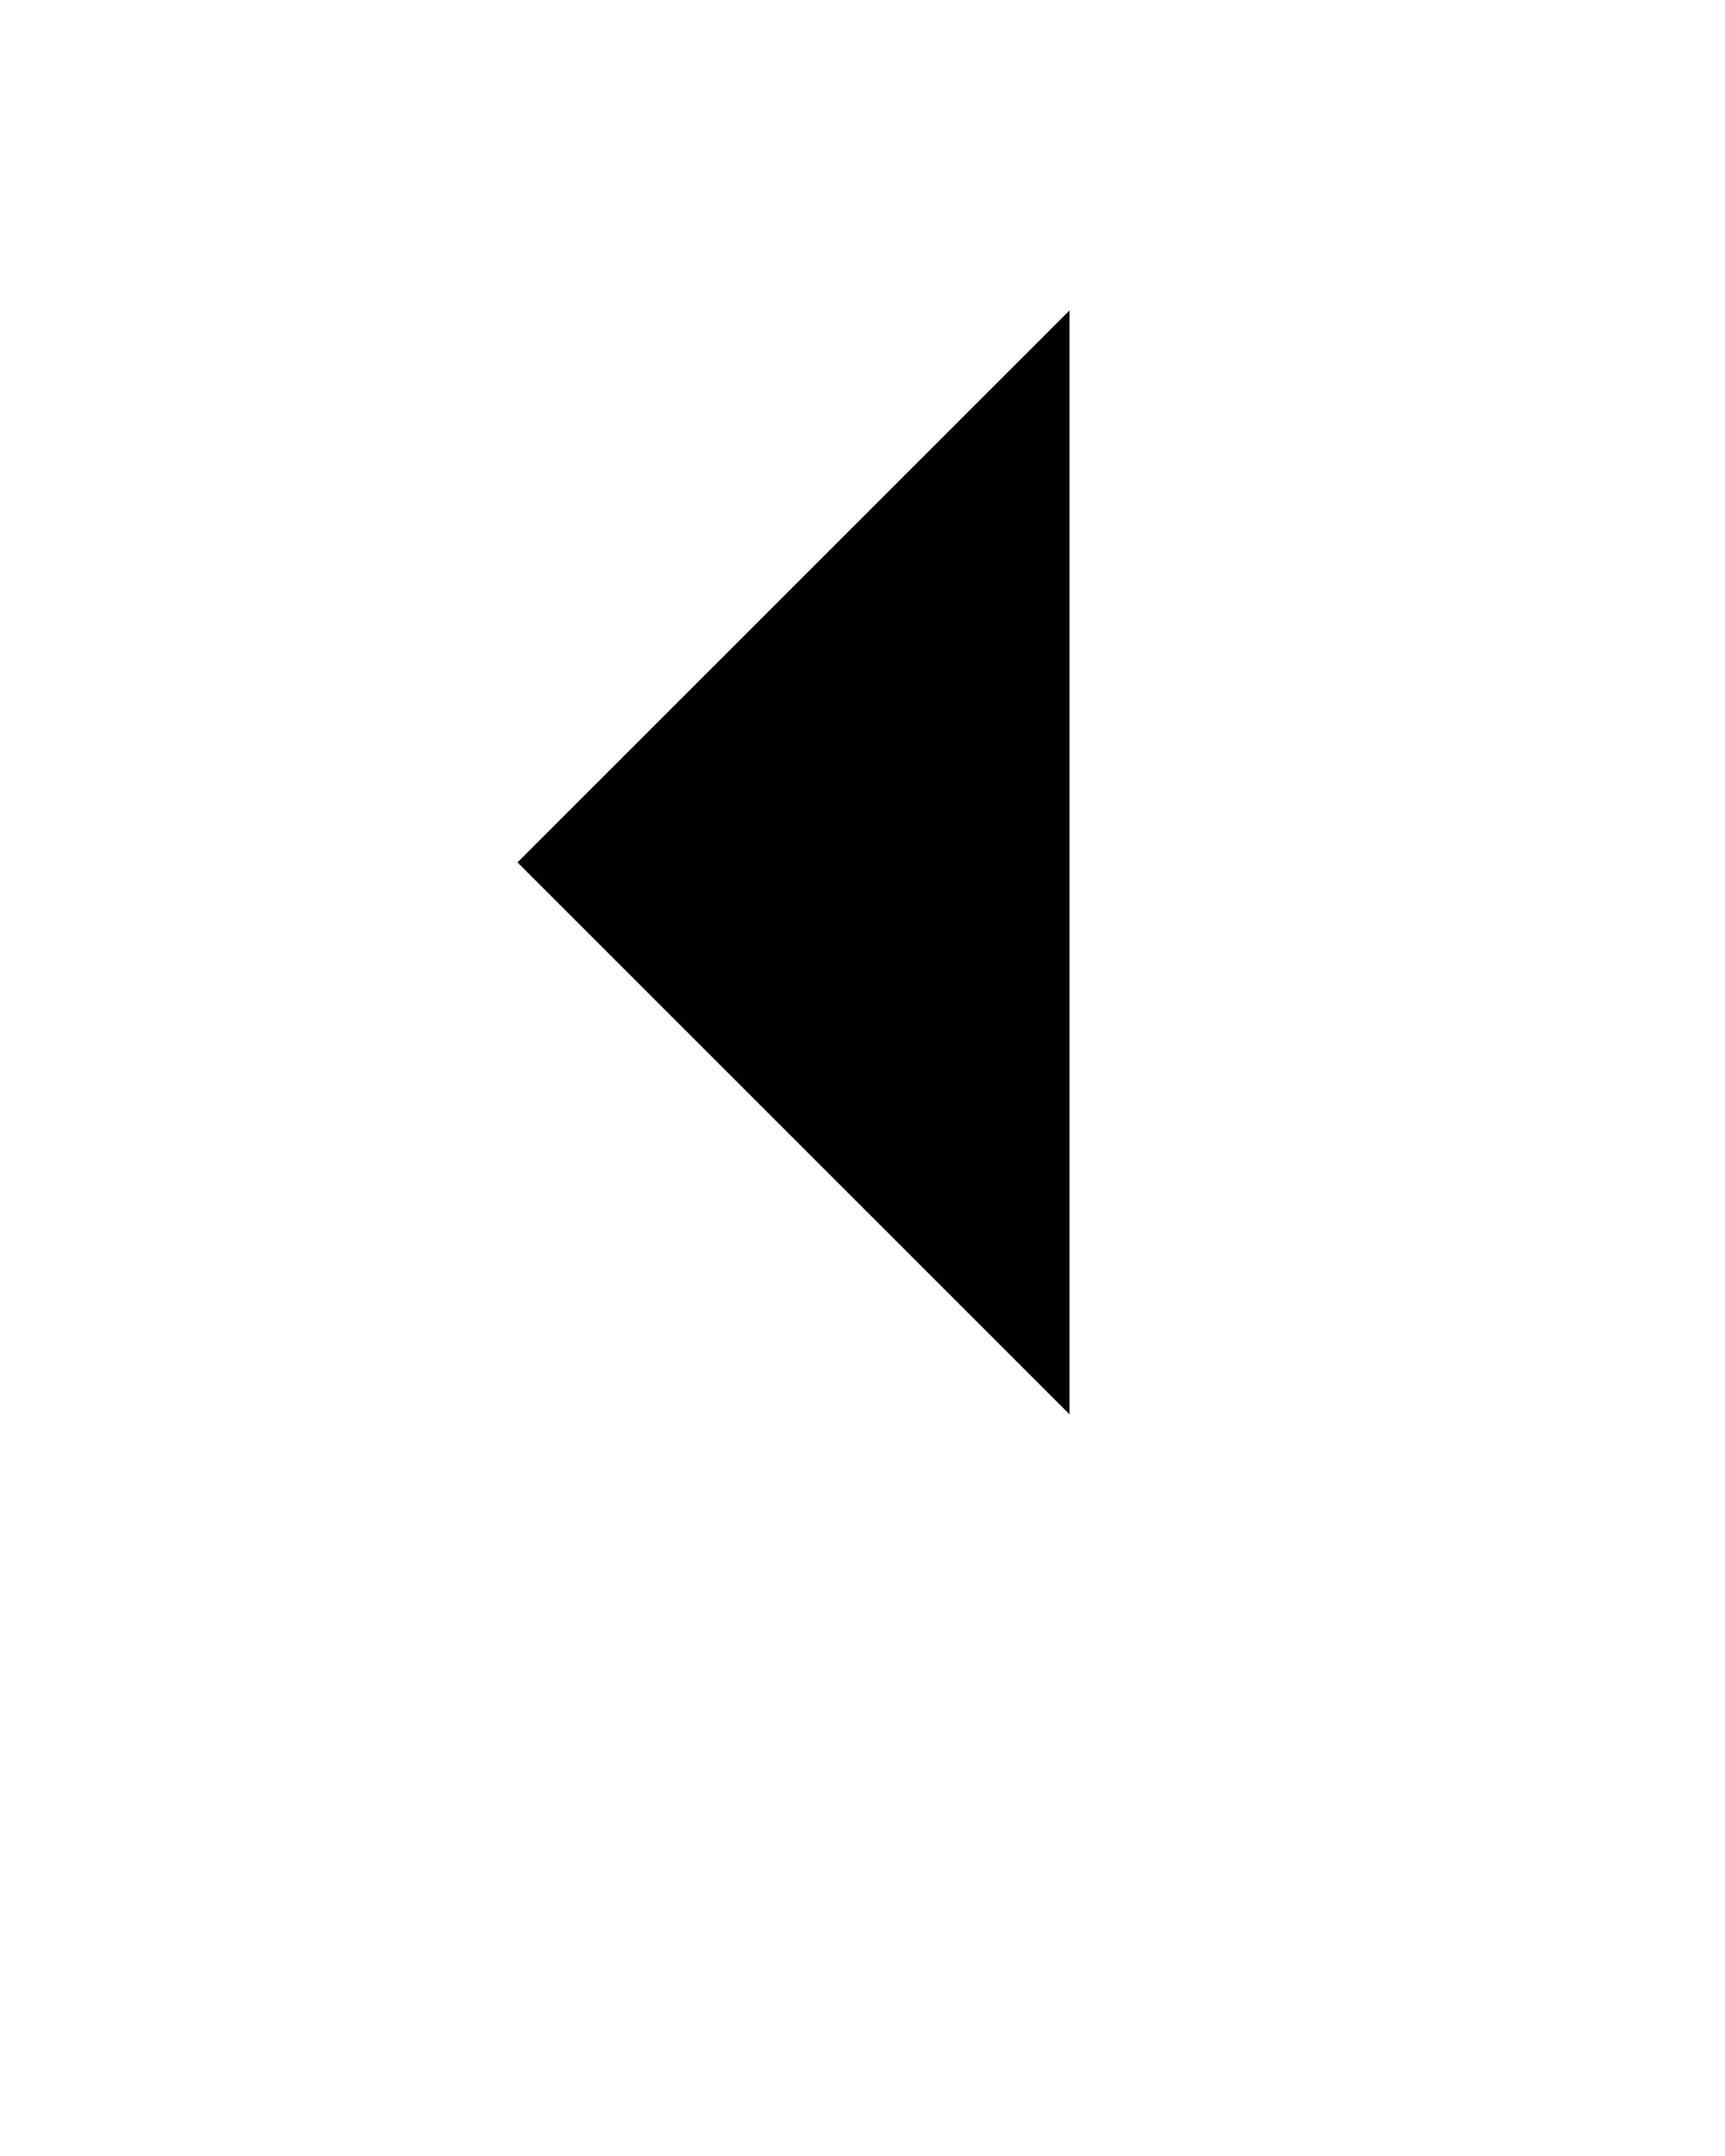
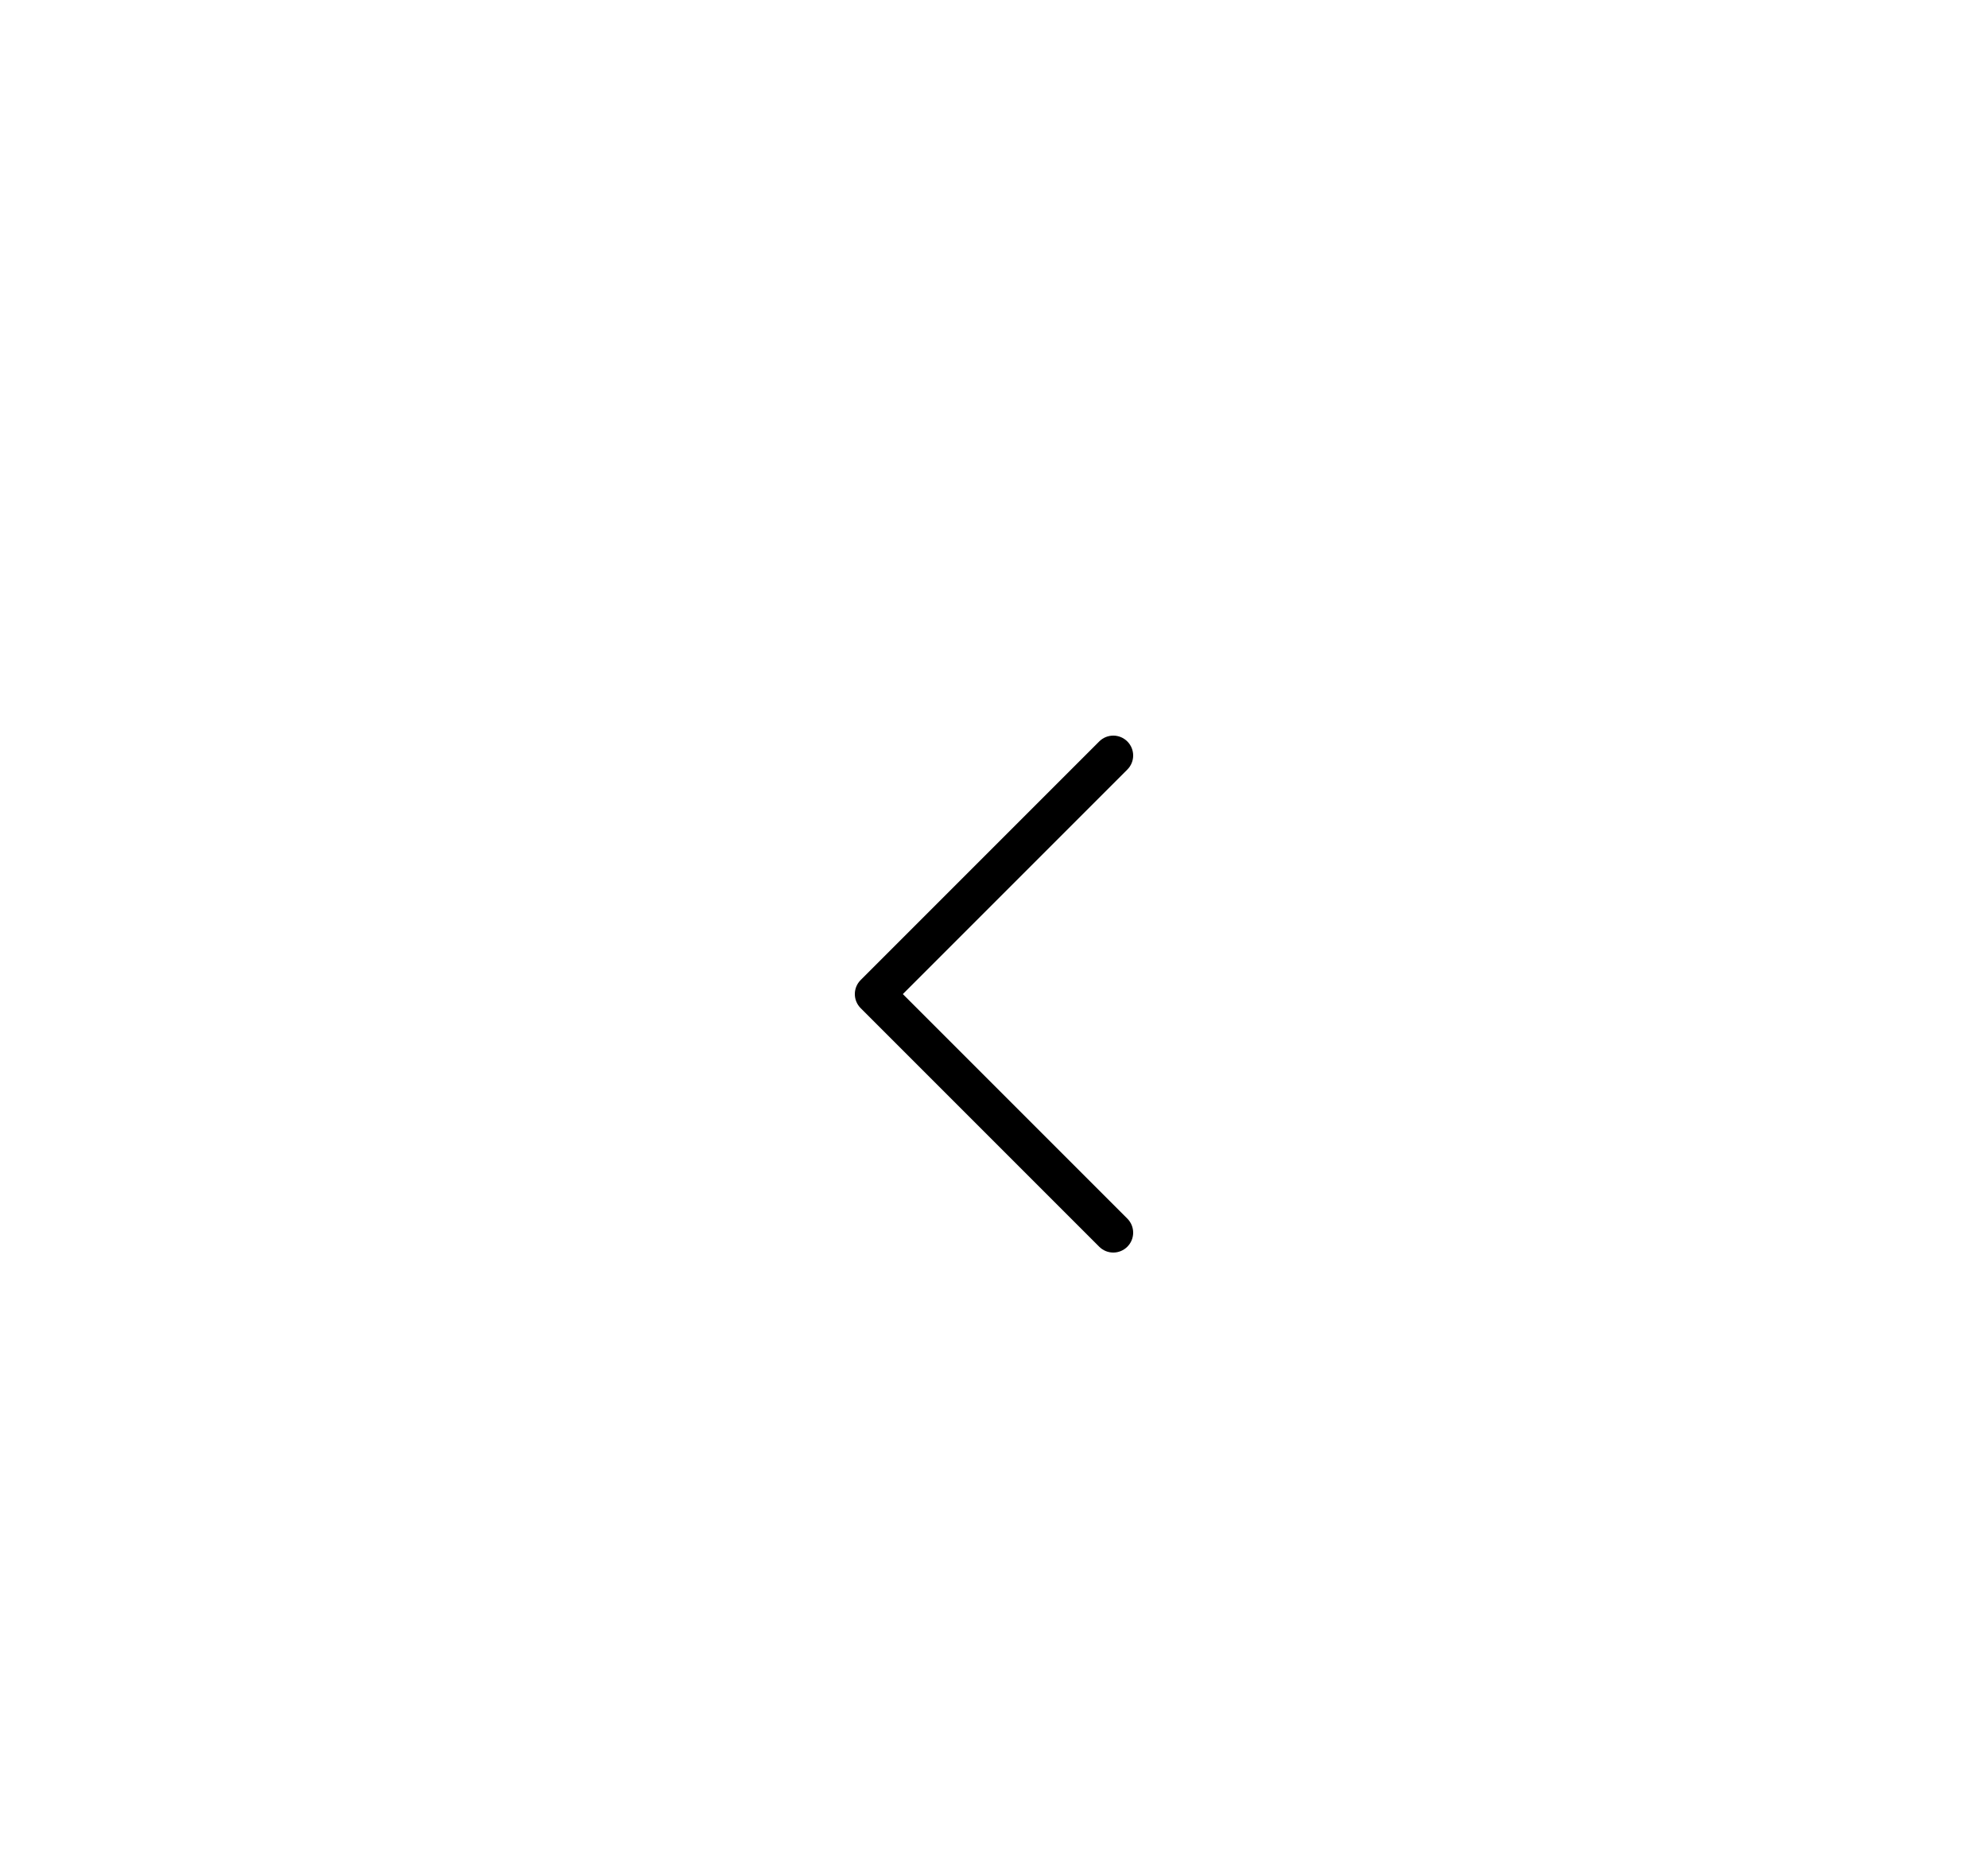
- <svg xmlns="http://www.w3.org/2000/svg" version="1.1" x="0px" y="0px" viewBox="0 0 100 125" style="enable-background:new 0 0 100 100;" xml:space="preserve">
-   <g>
-     <polygon points="30,50 62,82 62,18  " />
-   </g>
+ <svg xmlns="http://www.w3.org/2000/svg" version="1.1" x="0px" y="0px" viewBox="0 0 100 93" enable-background="new 0 0 100 100" xml:space="preserve">
+   <path d="M56.707,61.293c0.391,0.391,0.391,1.023,0,1.414s-1.023,0.391-1.414,0l-12-12c-0.391-0.391-0.391-1.023,0-1.414l12-12  c0.391-0.391,1.023-0.391,1.414,0s0.391,1.023,0,1.414L45.414,50L56.707,61.293z" />
</svg>
